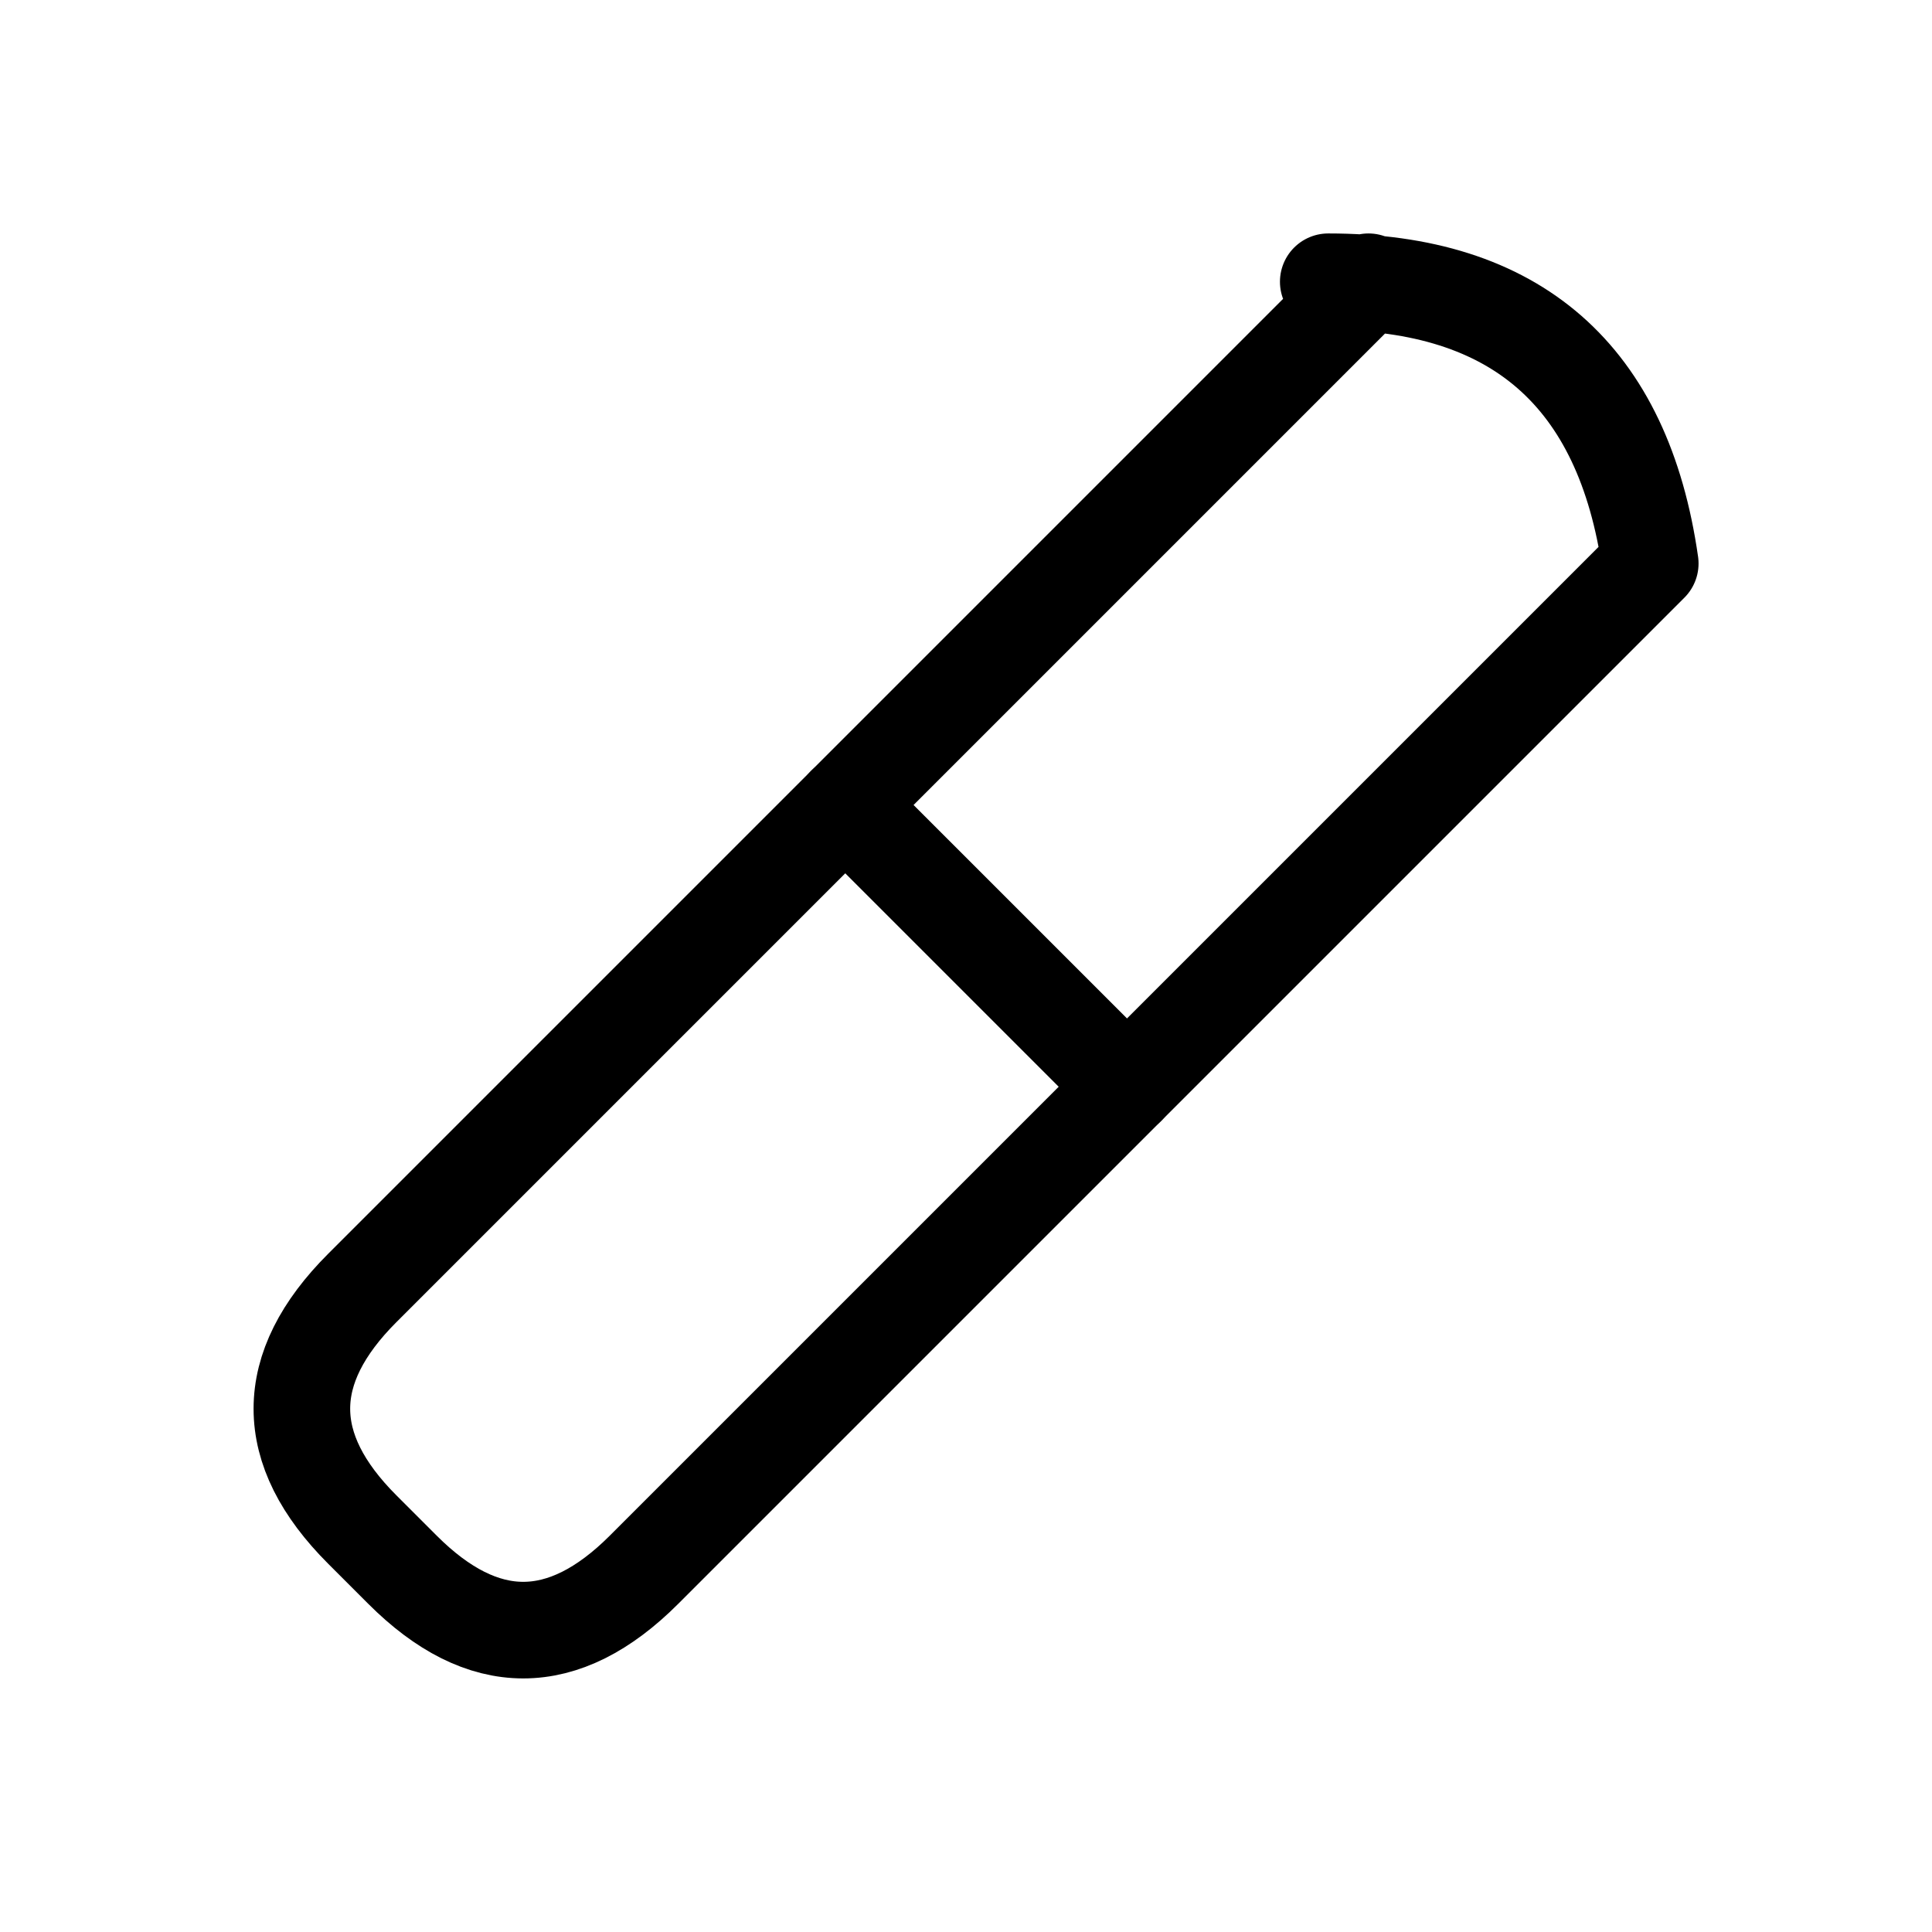
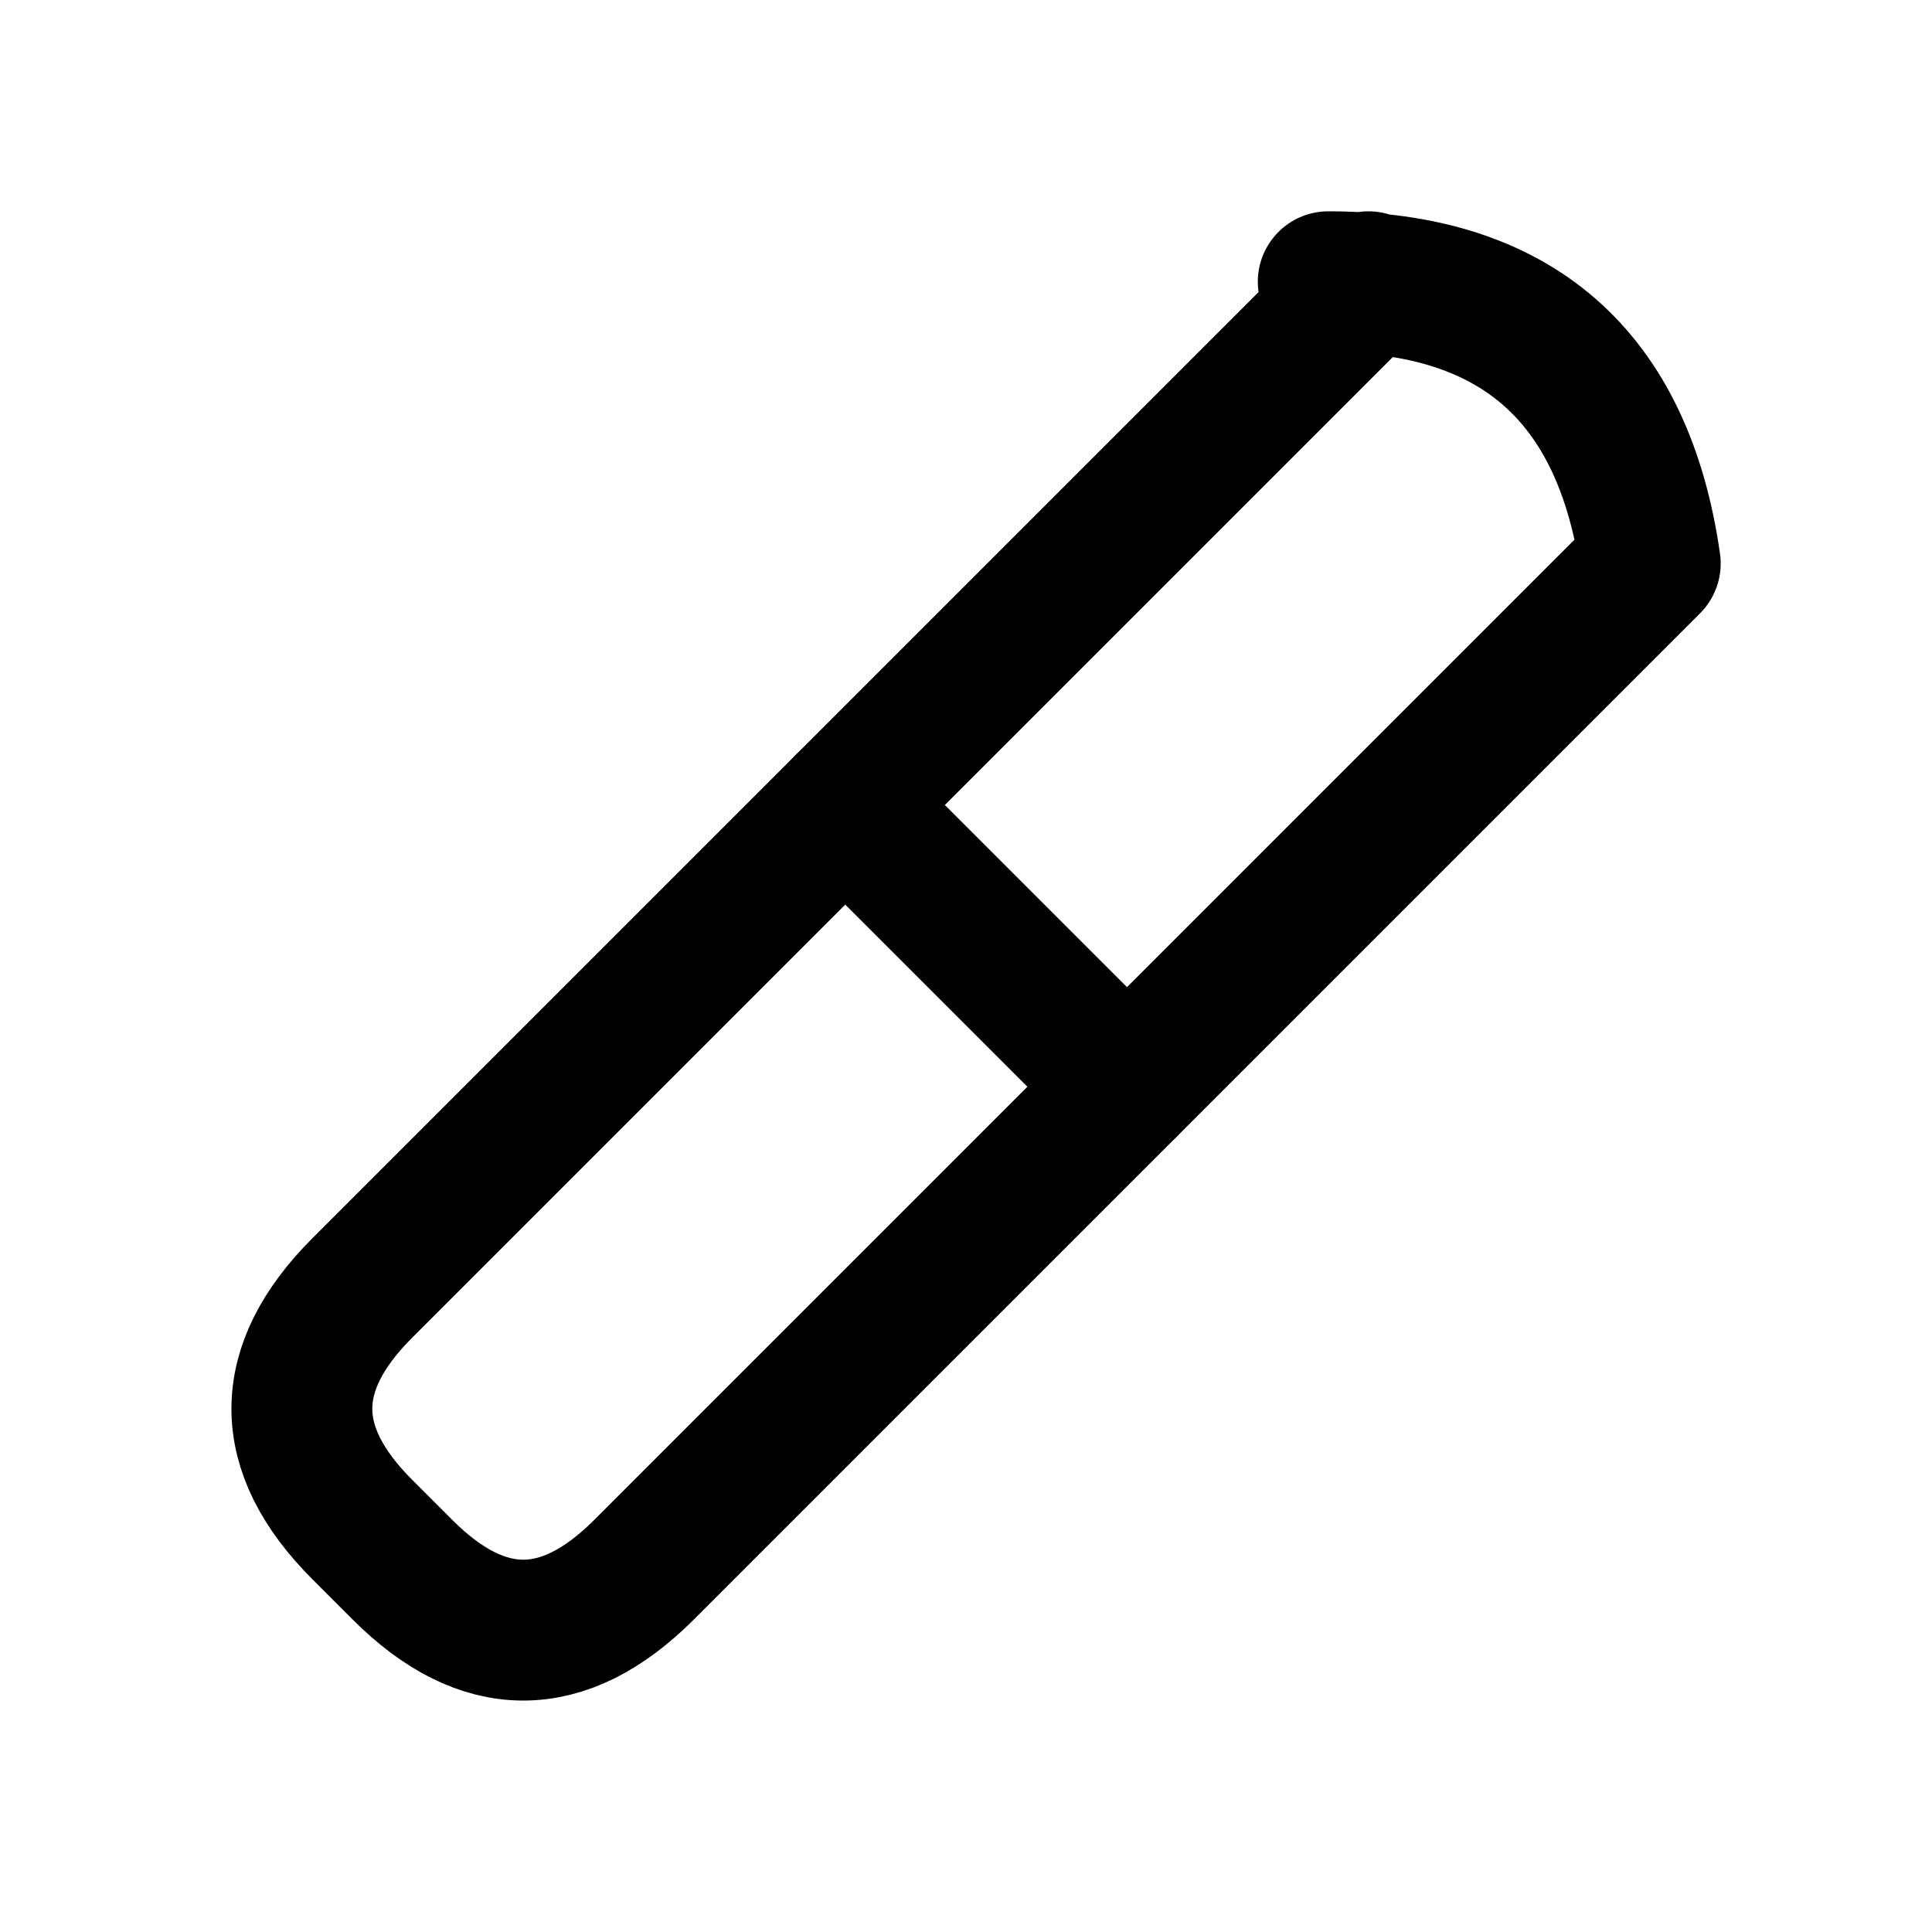
<svg xmlns="http://www.w3.org/2000/svg" viewBox="0 0 24 24" fill="none" stroke-linecap="round" stroke-linejoin="round">
-   <path d="M16.5 3.5 Q20 3.5 20.5 7 L14 13.5 L10.5 10 L17 3.5" stroke="currentColor" stroke-width="1.2" fill="none" />
-   <path d="M10.5 10 L4.5 16 Q3 17.5 4.5 19 L5 19.5 Q6.5 21 8 19.5 L14 13.5" stroke="currentColor" stroke-width="1.2" fill="none" />
+   <path d="M16.5 3.5 Q20 3.5 20.5 7 L14 13.5 L10.5 10 L17 3.5" stroke="currentColor" stroke-width="1.75" fill="none" />
+   <path d="M10.5 10 L4.5 16 Q3 17.5 4.5 19 L5 19.5 Q6.5 21 8 19.5 L14 13.5" stroke="currentColor" stroke-width="1.75" fill="none" />
</svg>
